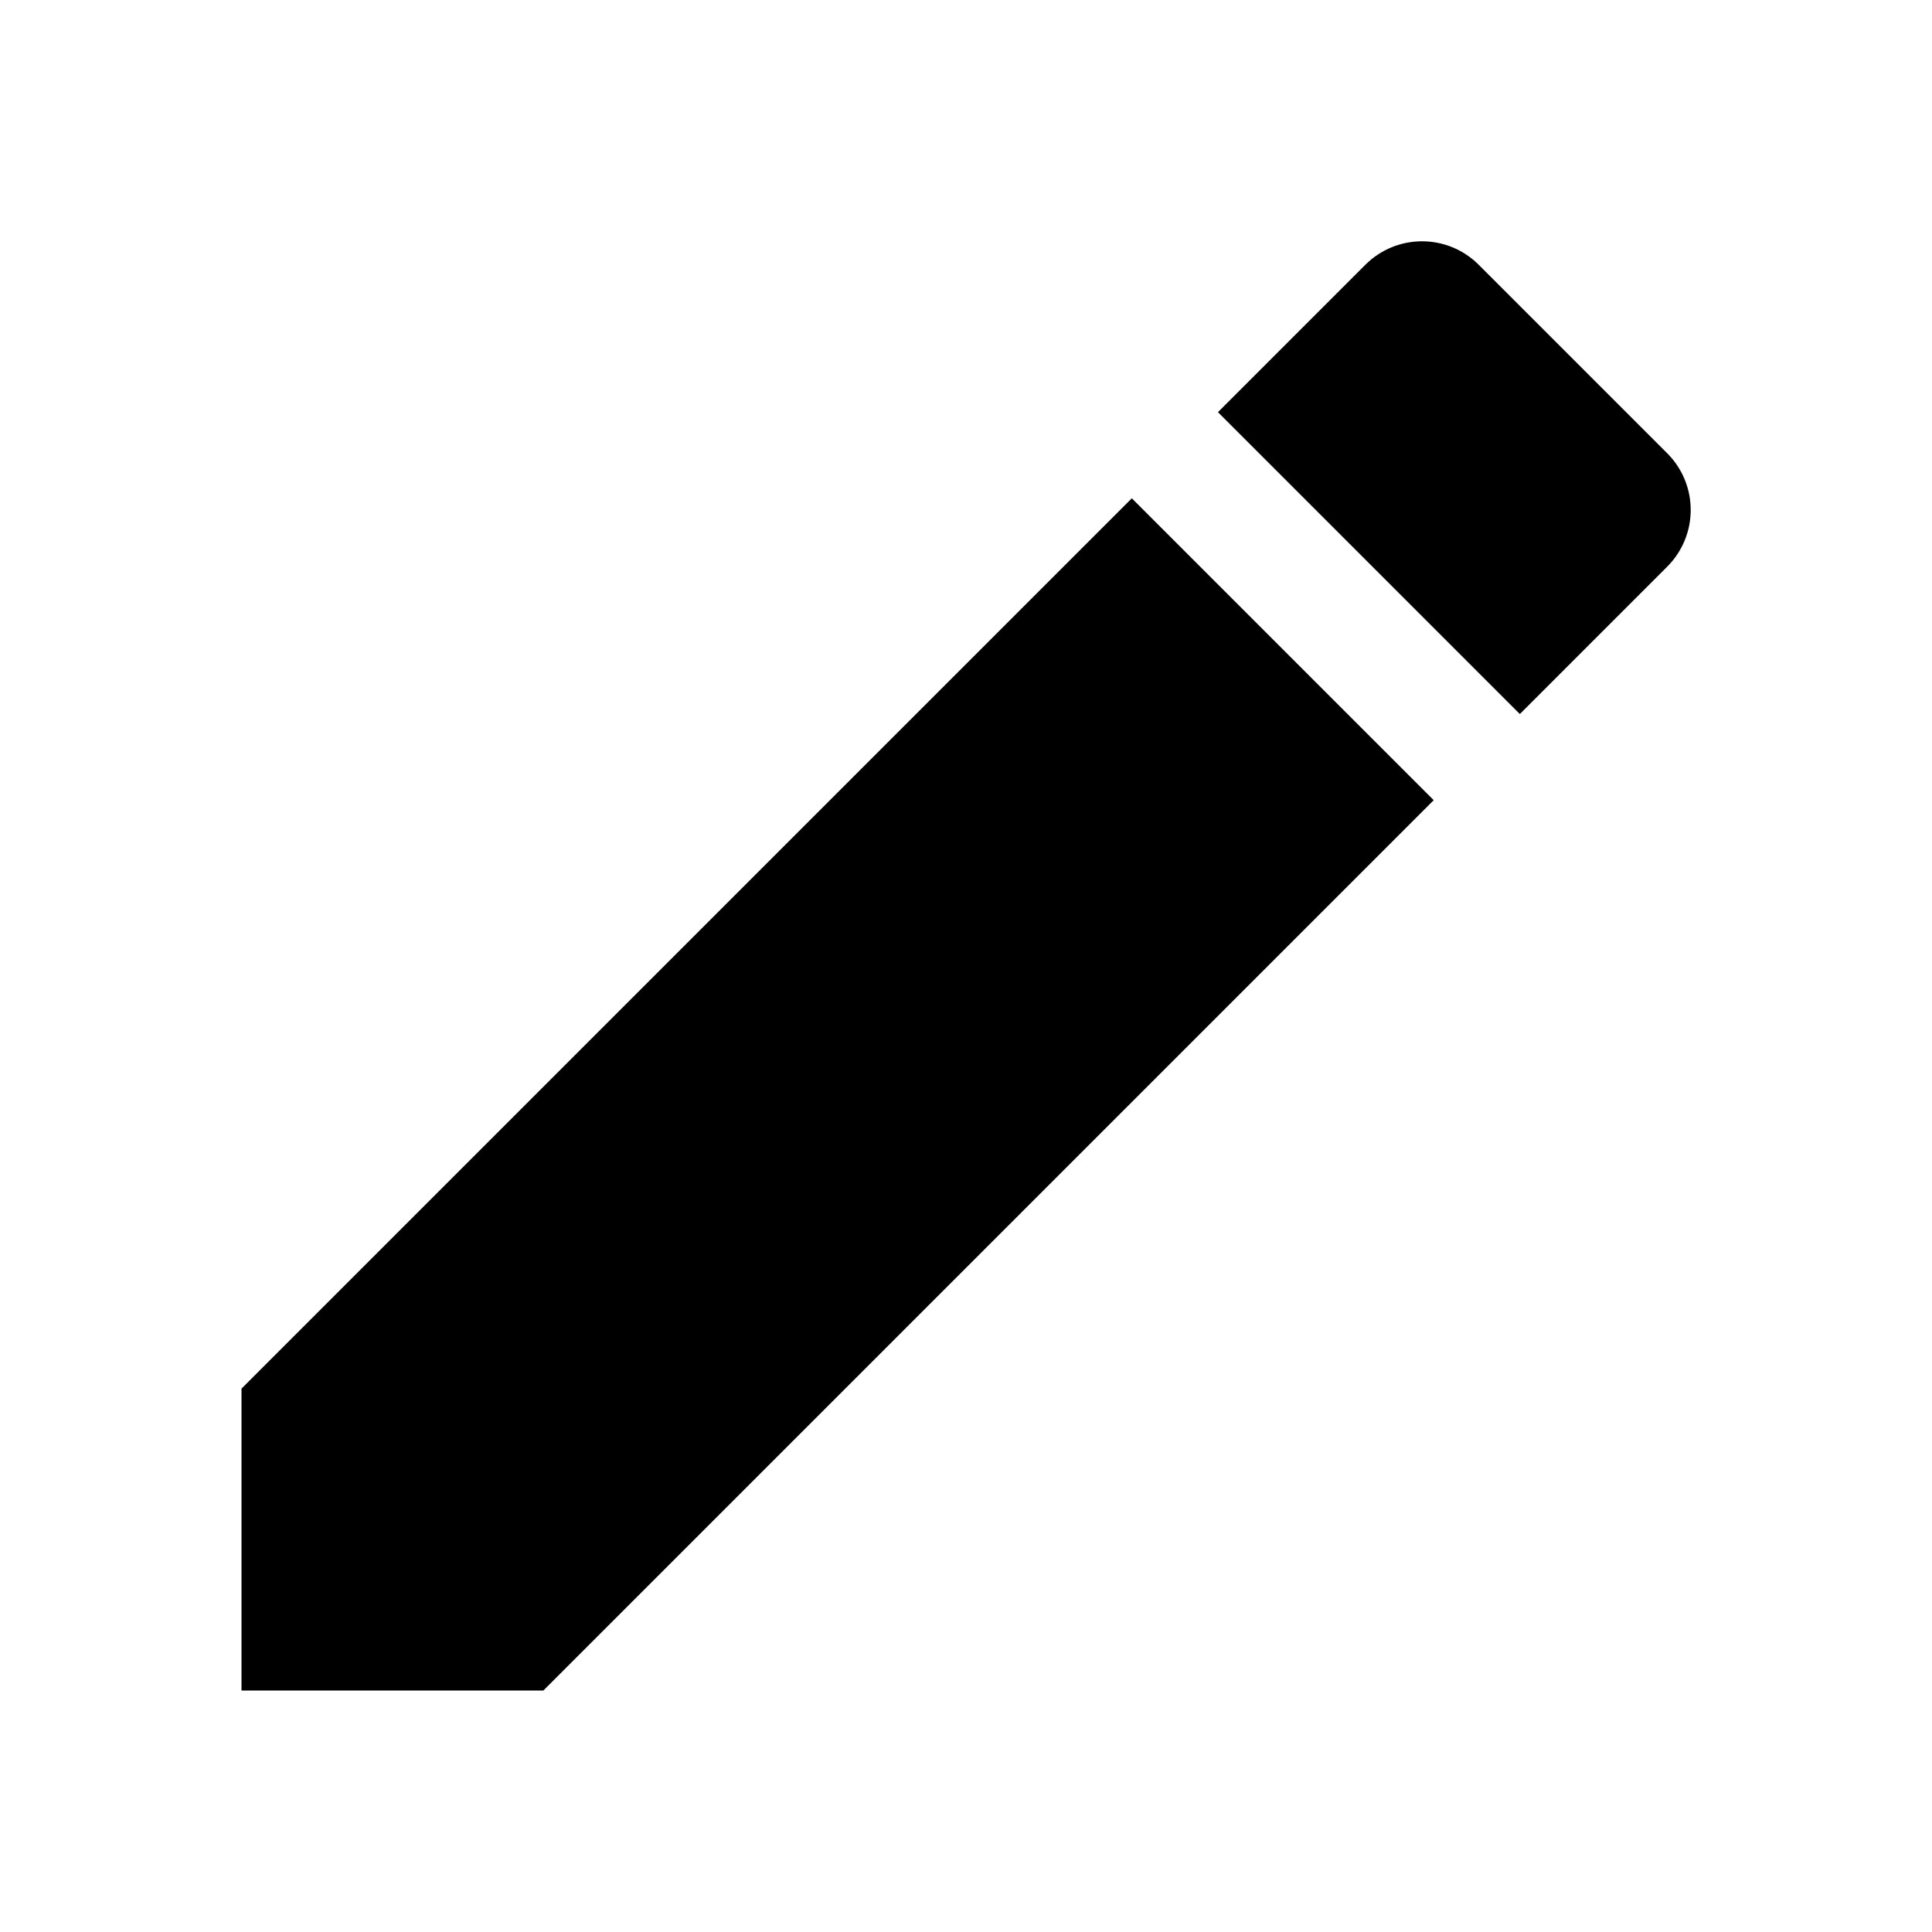
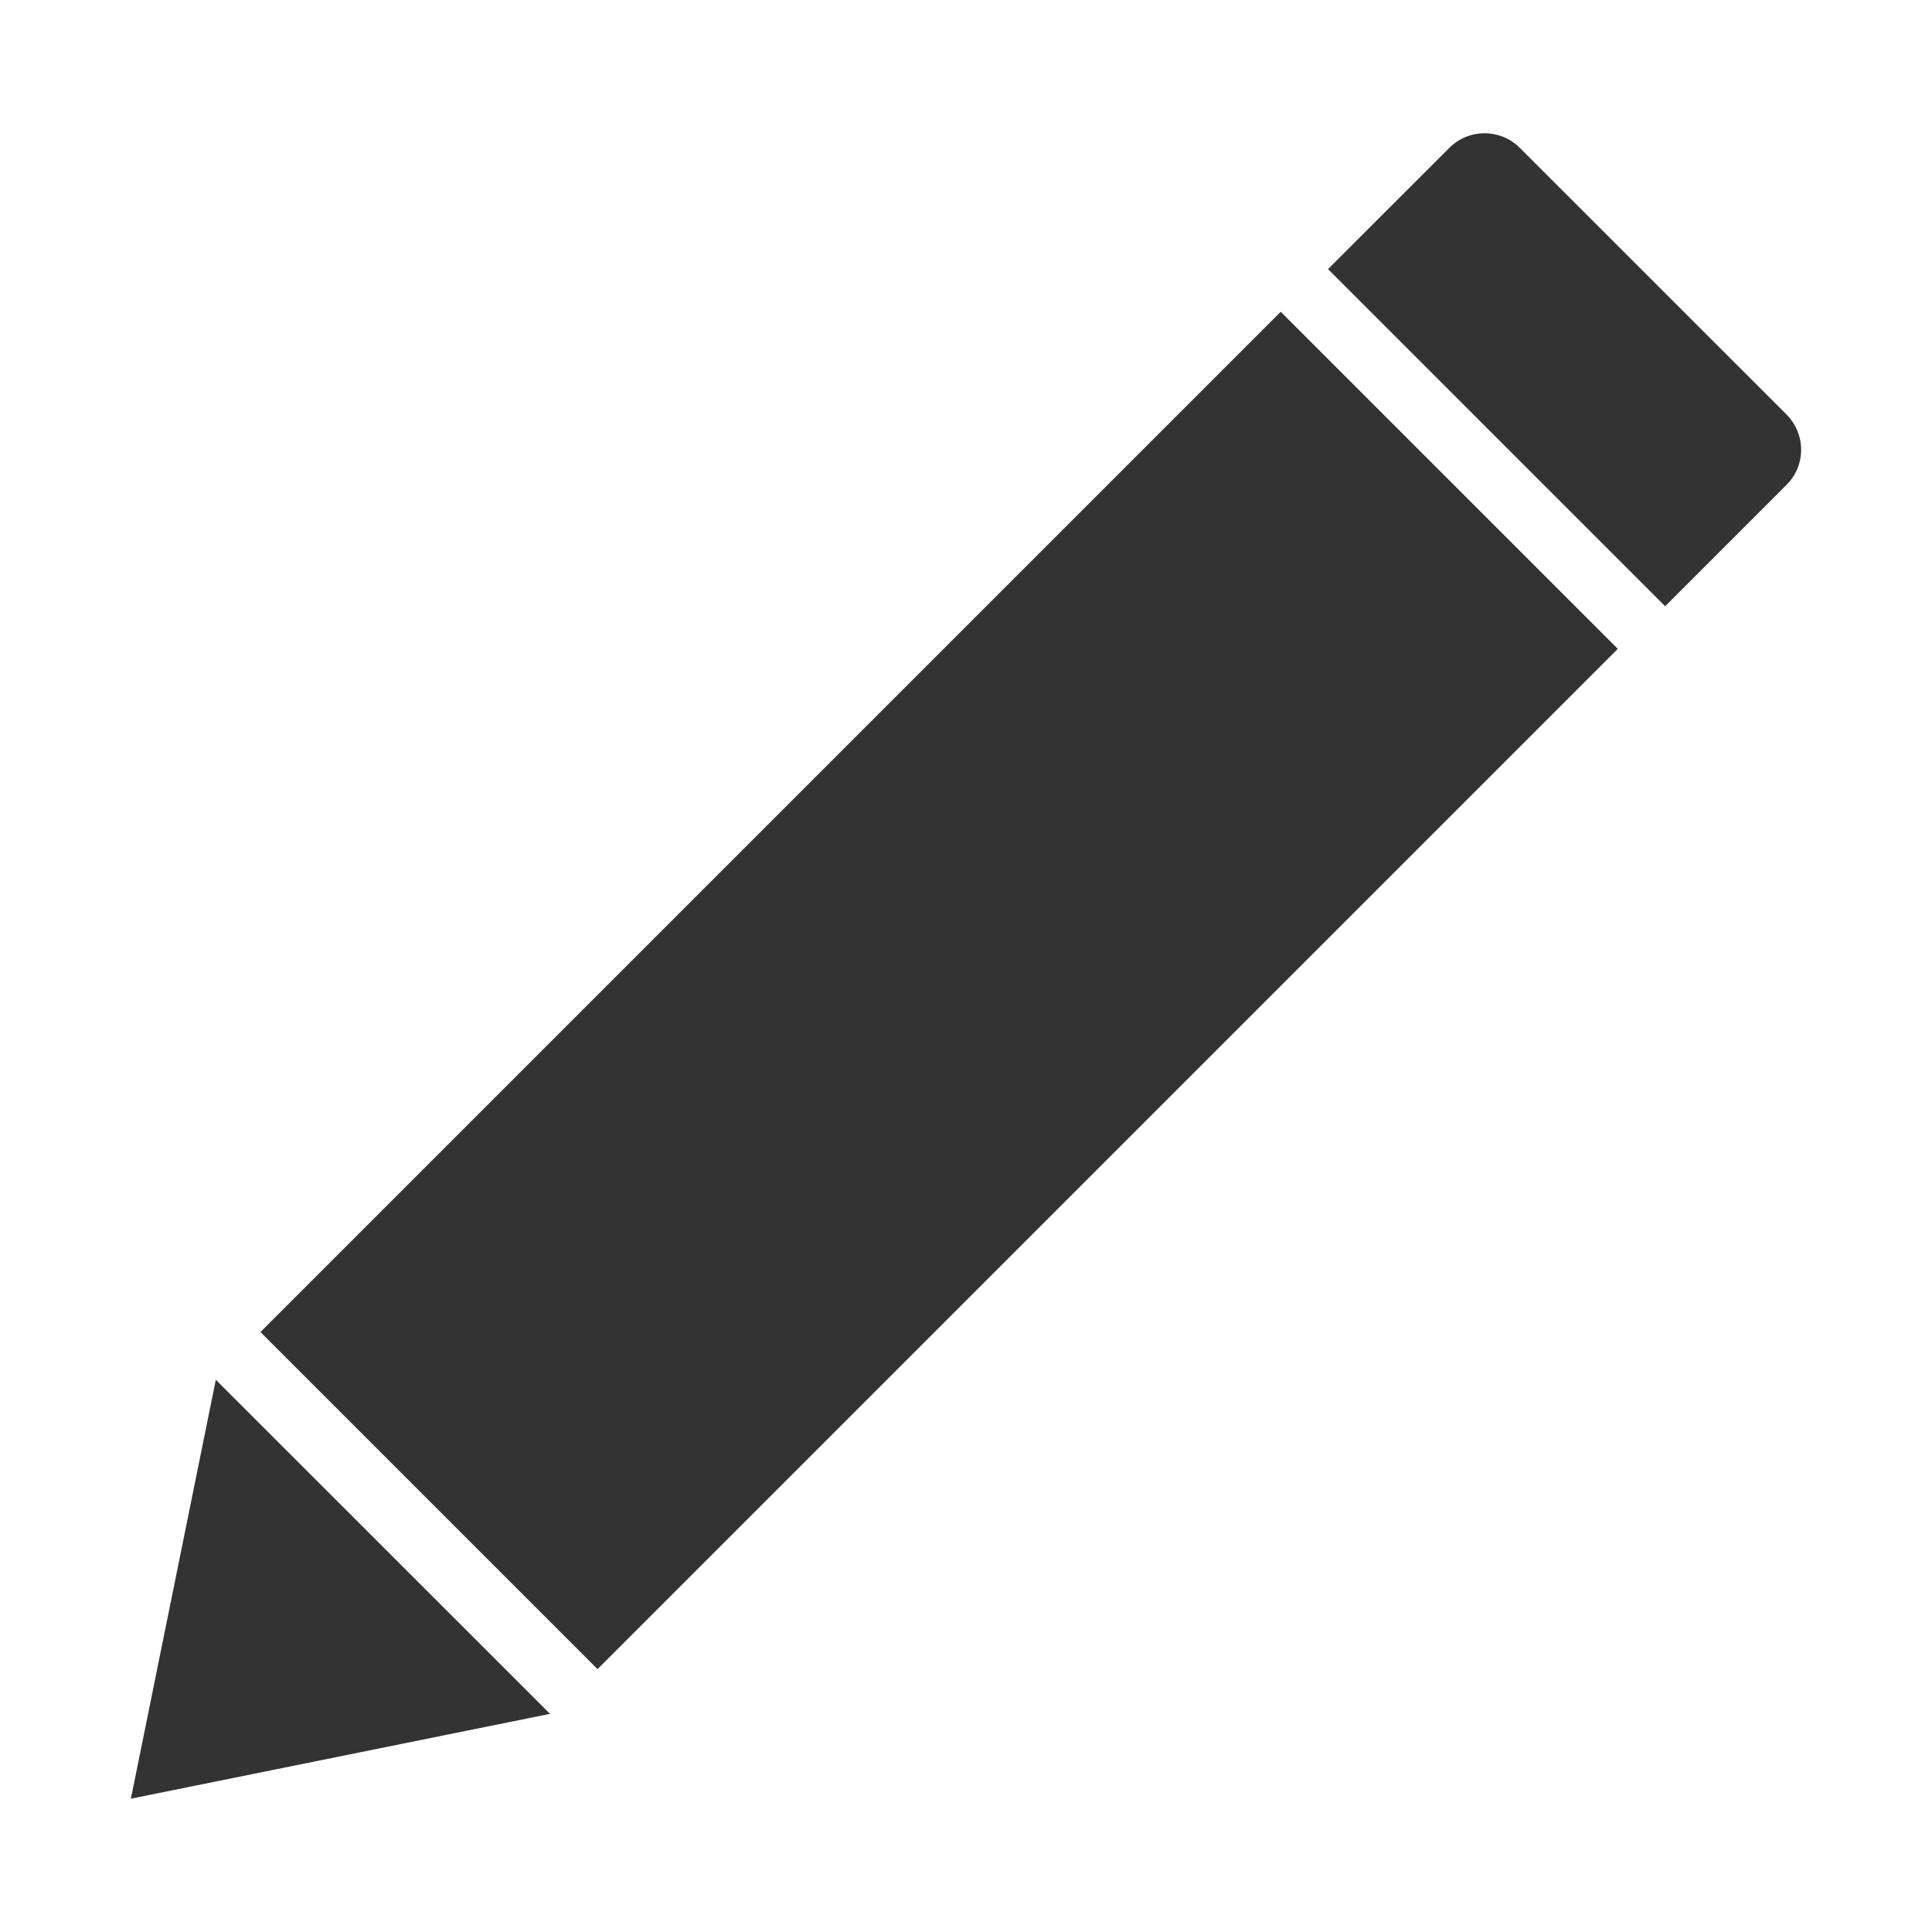
- <svg xmlns="http://www.w3.org/2000/svg" height="24px" viewBox="0 0 24 24" width="24px" fill="#000000">
-   <path d="M0 0h24v24H0z" fill="none" />
-   <path d="M3 17.25V21h3.75L17.81 9.94l-3.75-3.75L3 17.25zM20.71 7.04c.39-.39.39-1.02 0-1.41l-2.34-2.34c-.39-.39-1.02-.39-1.41 0l-1.83 1.83 3.75 3.75 1.83-1.83z" />
+ <svg xmlns="http://www.w3.org/2000/svg" version="1.1" width="24px" height="24px" viewBox="0 0 24 24" fill="#333333">
+   <g>
+     <rect x="8.705" y="3.342" transform="matrix(-0.7071 -0.7071 0.7071 -0.7071 11.2151 29.2529)" width="5.922" height="17.924" />
+     <polygon points="1.626,22.344 6.833,21.29 2.681,17.14 " />
+     <path d="M22.191,5.147l-3.31-3.309c-0.242-0.243-0.634-0.244-0.877-0.001l-1.507,1.506l4.188,4.188l1.507-1.507 C22.435,5.783,22.436,5.393,22.191,5.147z" />
+   </g>
</svg>
